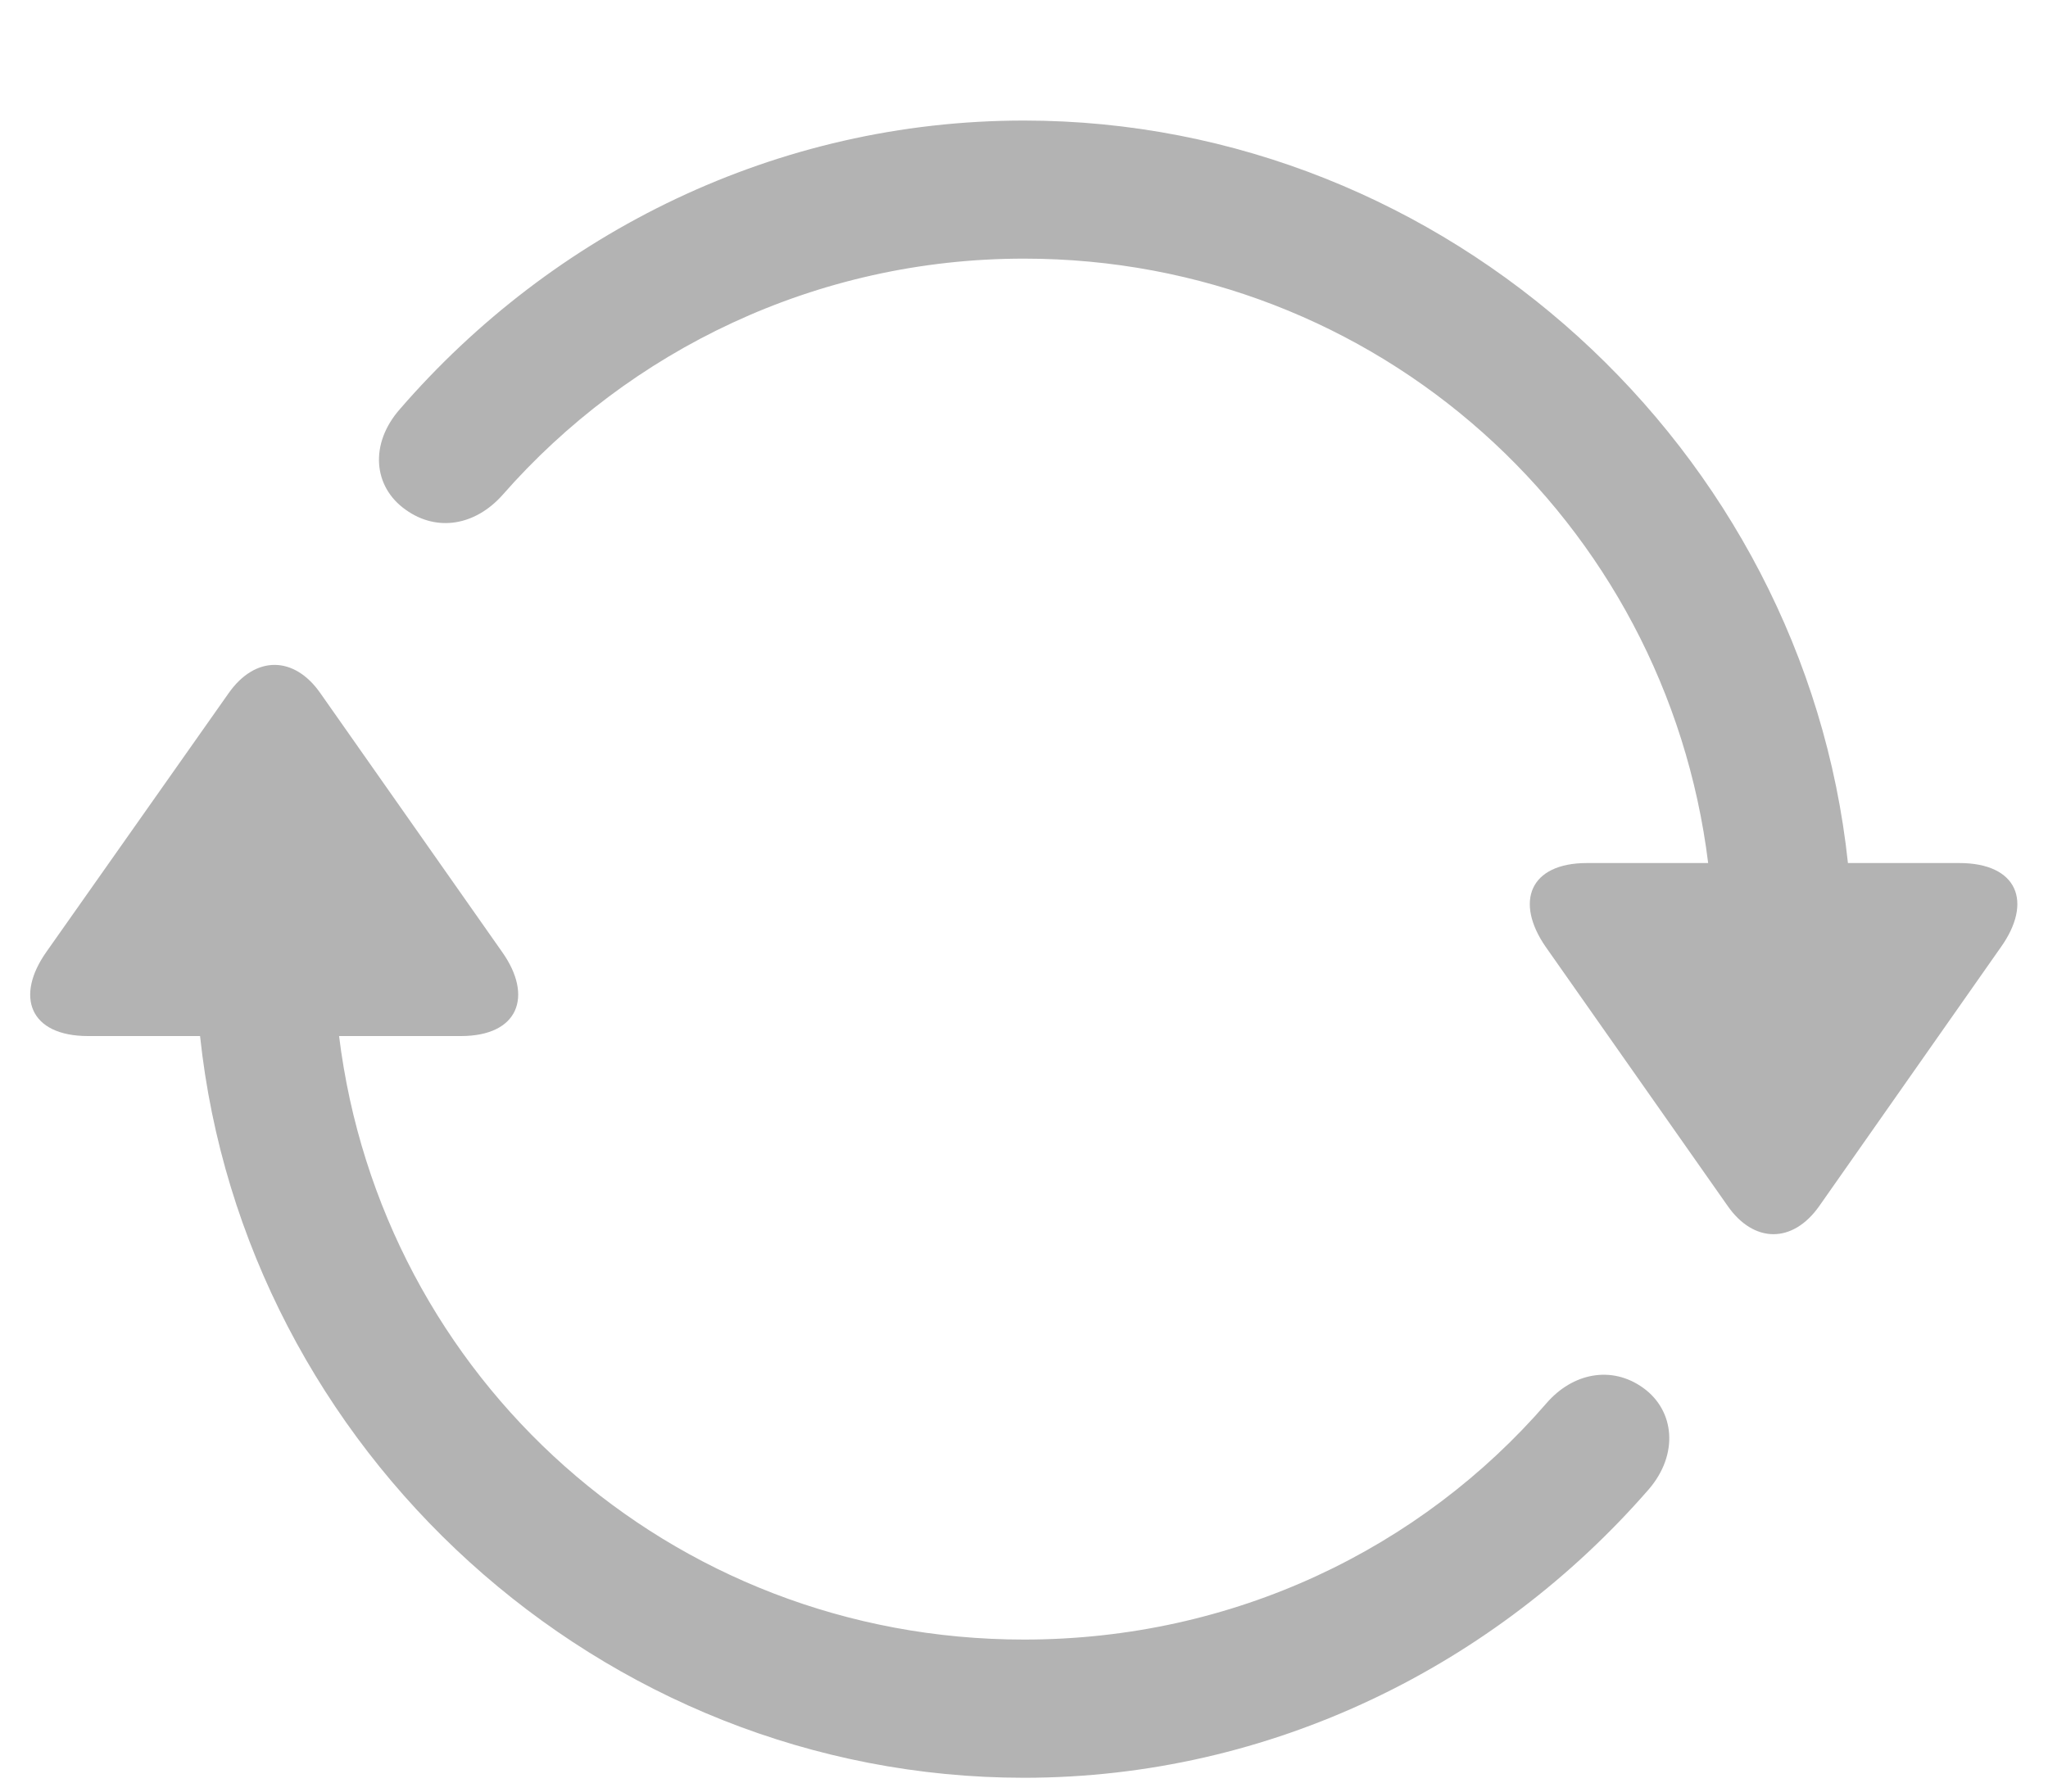
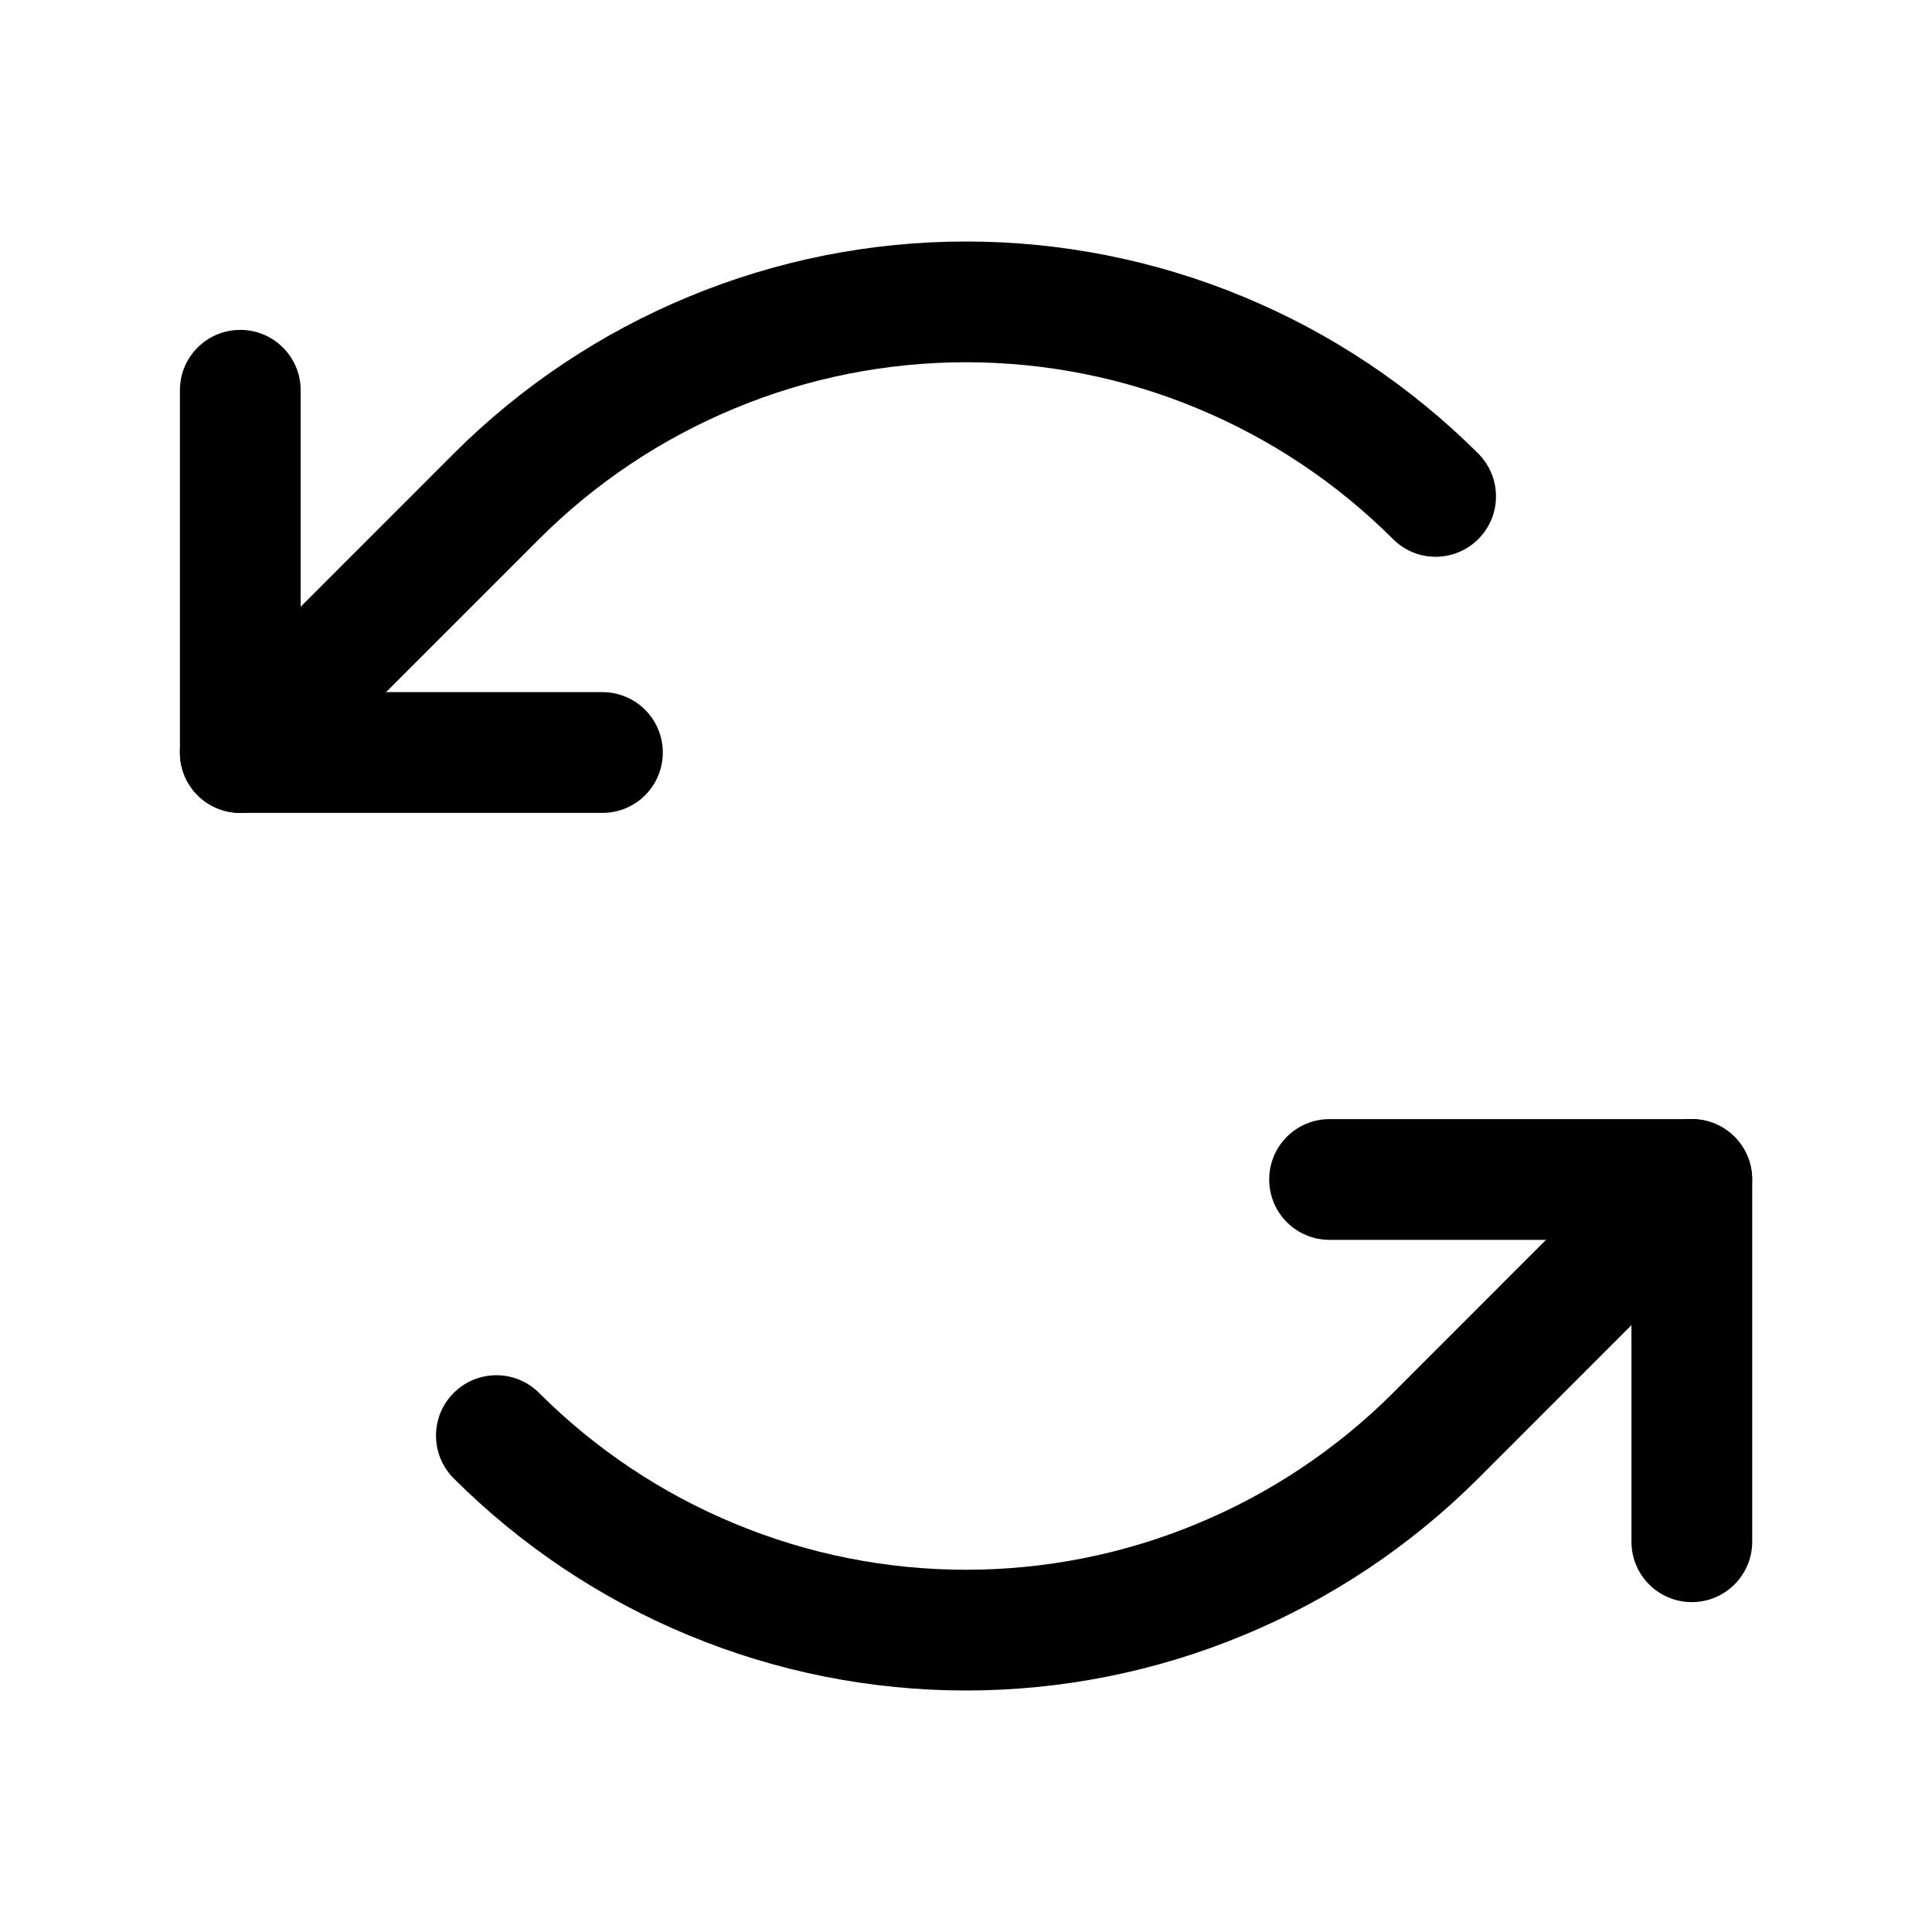
- <svg xmlns="http://www.w3.org/2000/svg" width="16" height="14" viewBox="0 0 16 14" fill="none">
-   <path d="M15.306 6.744H14.437C14.094 3.513 11.307 0.942 8 0.942C6.064 0.942 4.318 1.818 3.125 3.196C2.884 3.469 2.916 3.805 3.169 3.983C3.417 4.161 3.715 4.104 3.925 3.869C4.915 2.739 6.375 2.021 8 2.021C10.761 2.021 13.015 4.072 13.345 6.744H12.399C11.948 6.744 11.834 7.049 12.075 7.398L13.497 9.423C13.7 9.715 14.005 9.721 14.214 9.423L15.63 7.404C15.884 7.049 15.763 6.744 15.306 6.744ZM0.688 8.096H1.563C1.906 11.327 4.687 13.892 8 13.892C9.936 13.892 11.688 13.009 12.881 11.638C13.116 11.365 13.085 11.023 12.837 10.845C12.589 10.667 12.285 10.73 12.082 10.965C11.098 12.102 9.638 12.812 8 12.812C5.232 12.812 2.979 10.769 2.649 8.096H3.601C4.052 8.096 4.166 7.785 3.925 7.442L2.503 5.417C2.3 5.125 1.995 5.119 1.786 5.417L0.364 7.436C0.116 7.785 0.23 8.096 0.688 8.096Z" fill="black" fill-opacity="0.3" />
+ <svg xmlns="http://www.w3.org/2000/svg" width="16" height="16" viewBox="0 0 16 16" fill="none">
+   <path fill-rule="evenodd" clip-rule="evenodd" d="M1.99 2.732C2.266 2.732 2.49 2.956 2.49 3.232V5.732H4.989C5.266 5.732 5.489 5.956 5.489 6.232C5.489 6.508 5.266 6.732 4.989 6.732H1.99C1.713 6.732 1.49 6.508 1.49 6.232V3.232C1.49 2.956 1.713 2.732 1.99 2.732Z" fill="black" />
+   <path fill-rule="evenodd" clip-rule="evenodd" d="M5.704 2.457C6.432 2.155 7.212 2 8 2C8.788 2 9.568 2.155 10.296 2.457C11.024 2.758 11.685 3.2 12.243 3.757C12.438 3.953 12.438 4.269 12.243 4.464C12.047 4.66 11.731 4.66 11.536 4.464C11.071 4 10.52 3.632 9.913 3.381C9.307 3.129 8.657 3 8 3C7.343 3 6.693 3.129 6.087 3.381C5.48 3.632 4.929 4 4.465 4.464L2.343 6.586C2.148 6.781 1.831 6.781 1.636 6.586C1.441 6.391 1.441 6.074 1.636 5.879L3.757 3.757C4.315 3.2 4.976 2.758 5.704 2.457Z" fill="black" />
+   <path fill-rule="evenodd" clip-rule="evenodd" d="M10.511 9.768C10.511 9.492 10.734 9.268 11.011 9.268H14.011C14.287 9.268 14.511 9.492 14.511 9.768V12.768C14.511 13.044 14.287 13.268 14.011 13.268C13.734 13.268 13.511 13.044 13.511 12.768V10.268H11.011C10.734 10.268 10.511 10.044 10.511 9.768Z" fill="black" />
+   <path fill-rule="evenodd" clip-rule="evenodd" d="M14.364 9.414C14.559 9.609 14.559 9.926 14.364 10.121L12.243 12.243C11.685 12.8 11.024 13.242 10.296 13.543C9.568 13.845 8.788 14 8 14C7.212 14 6.432 13.845 5.704 13.543C4.976 13.242 4.315 12.8 3.757 12.243C3.562 12.047 3.562 11.731 3.757 11.536C3.953 11.34 4.269 11.34 4.465 11.536C4.929 12 5.48 12.368 6.087 12.619C6.693 12.871 7.343 13 8 13C8.657 13 9.307 12.871 9.913 12.619C10.52 12.368 11.071 12 11.536 11.536L13.657 9.414C13.852 9.219 14.169 9.219 14.364 9.414Z" fill="black" />
</svg>
